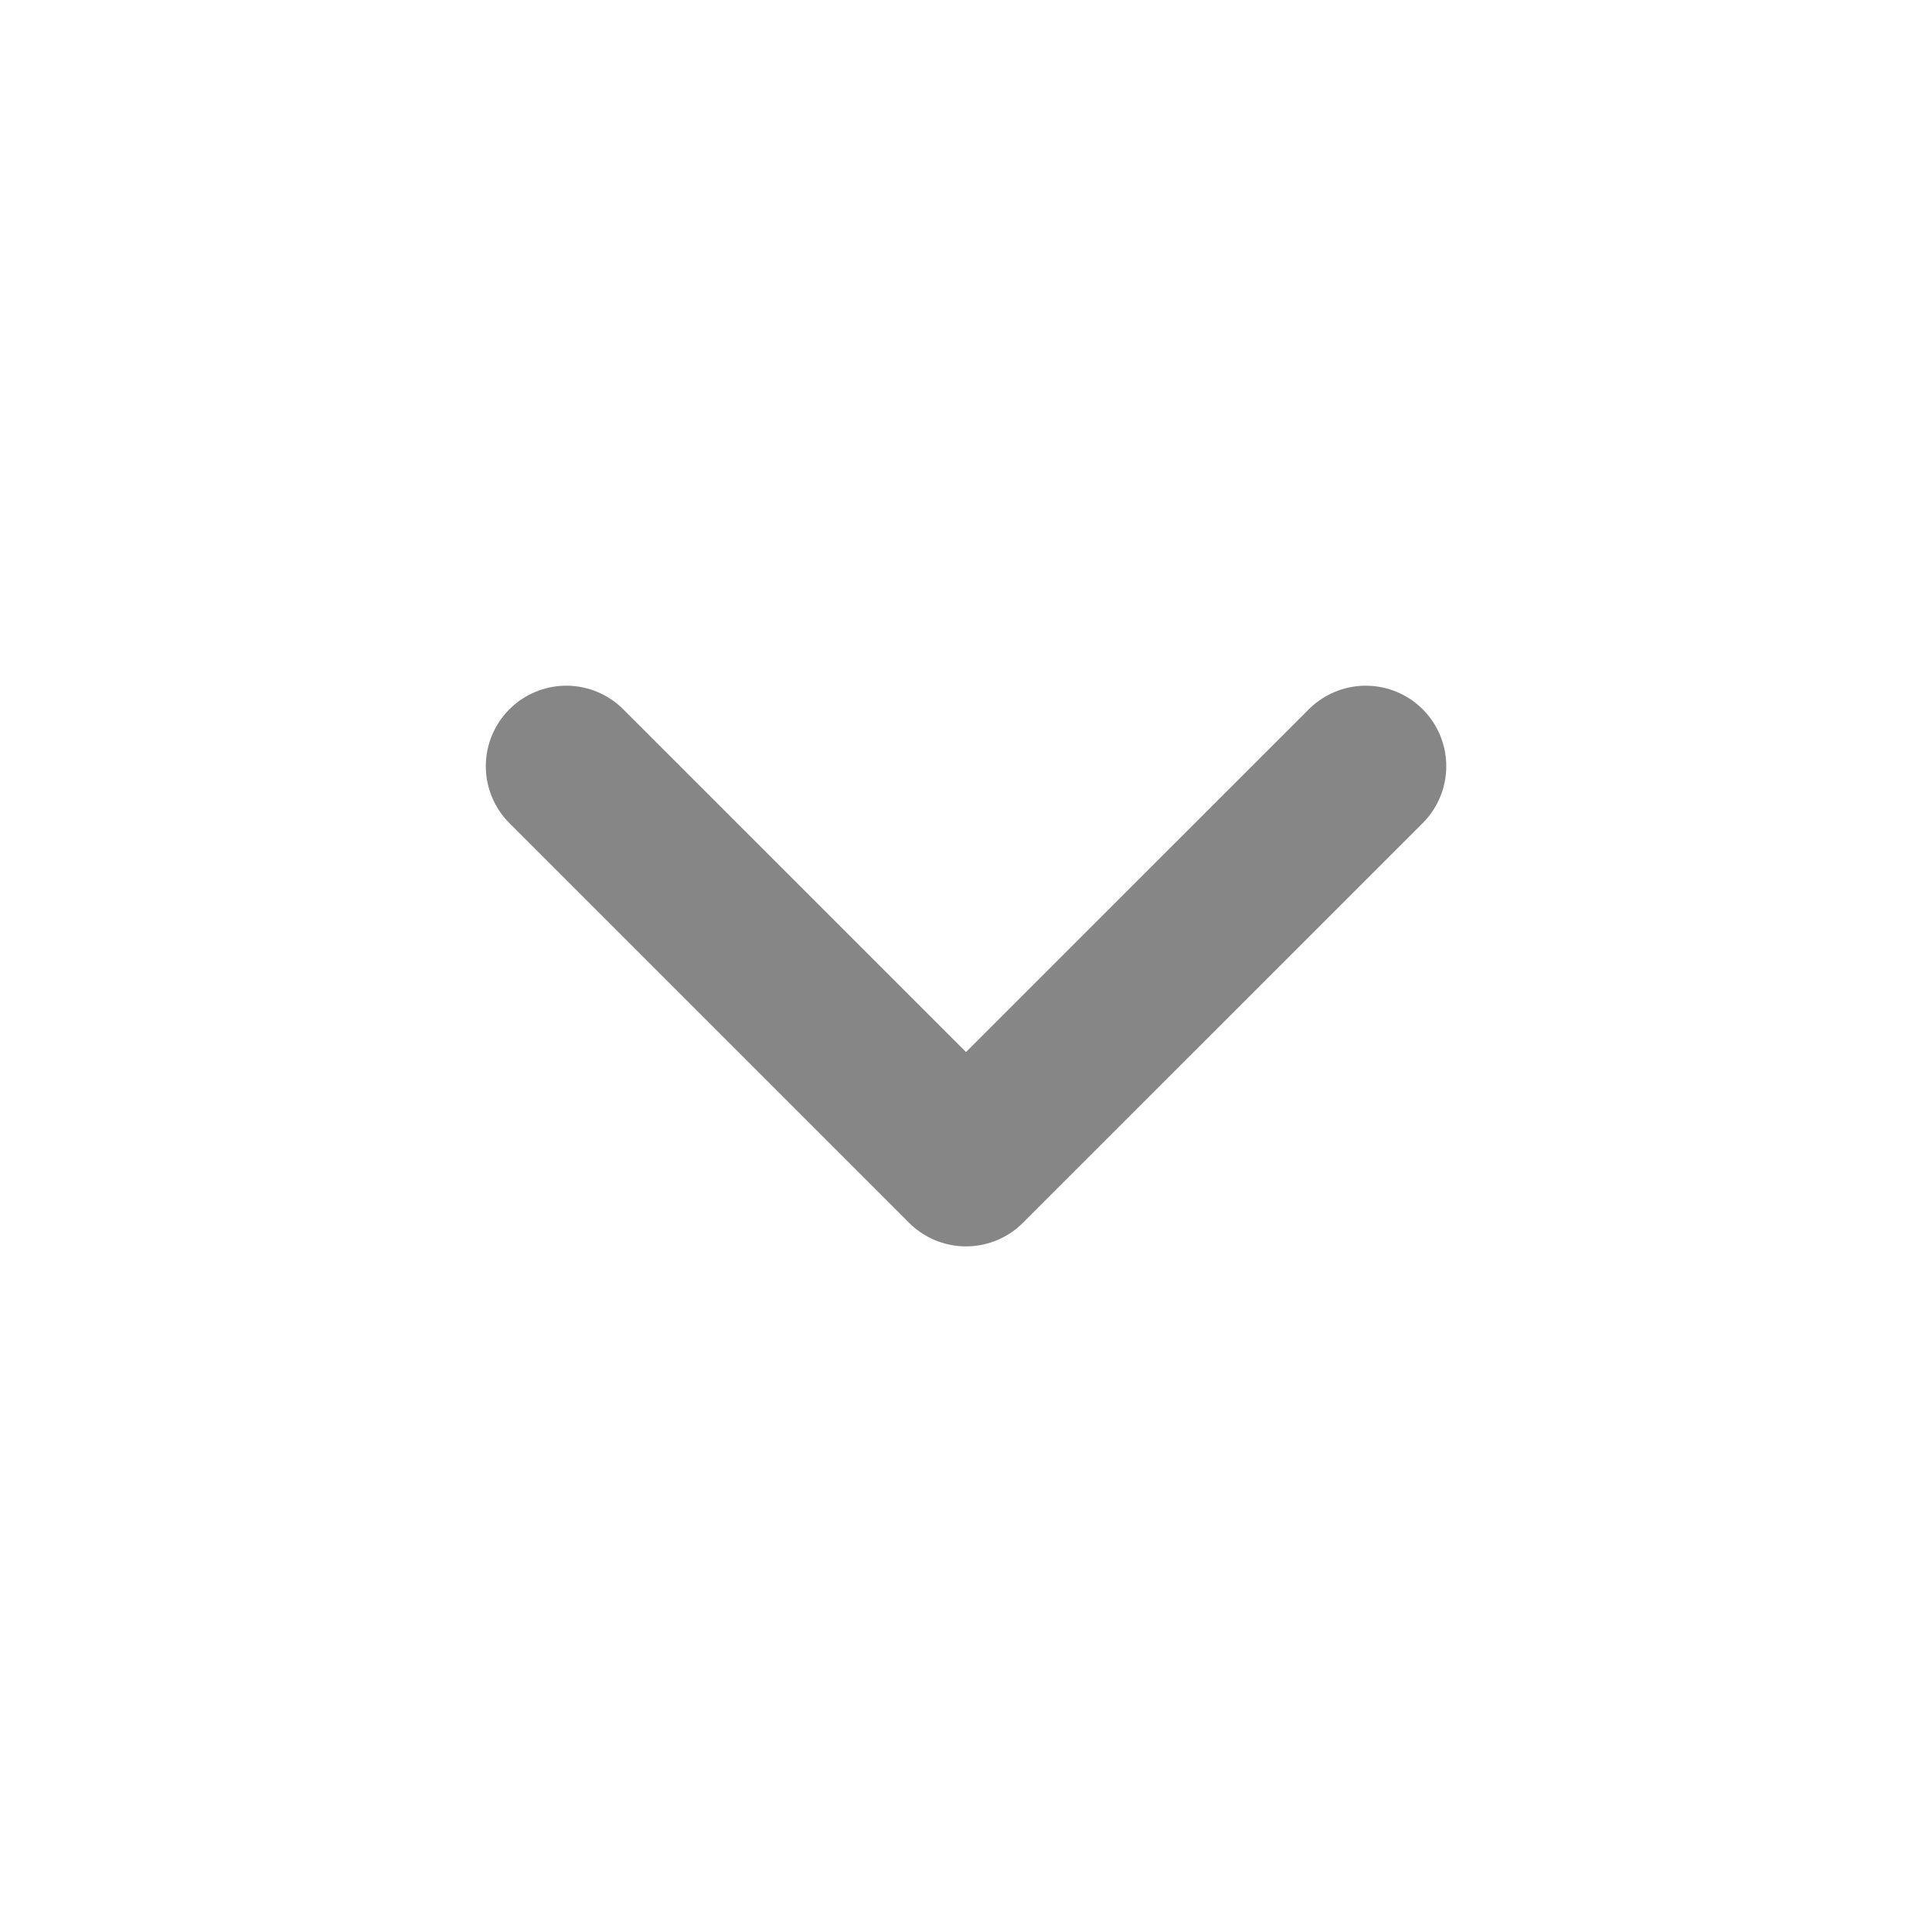
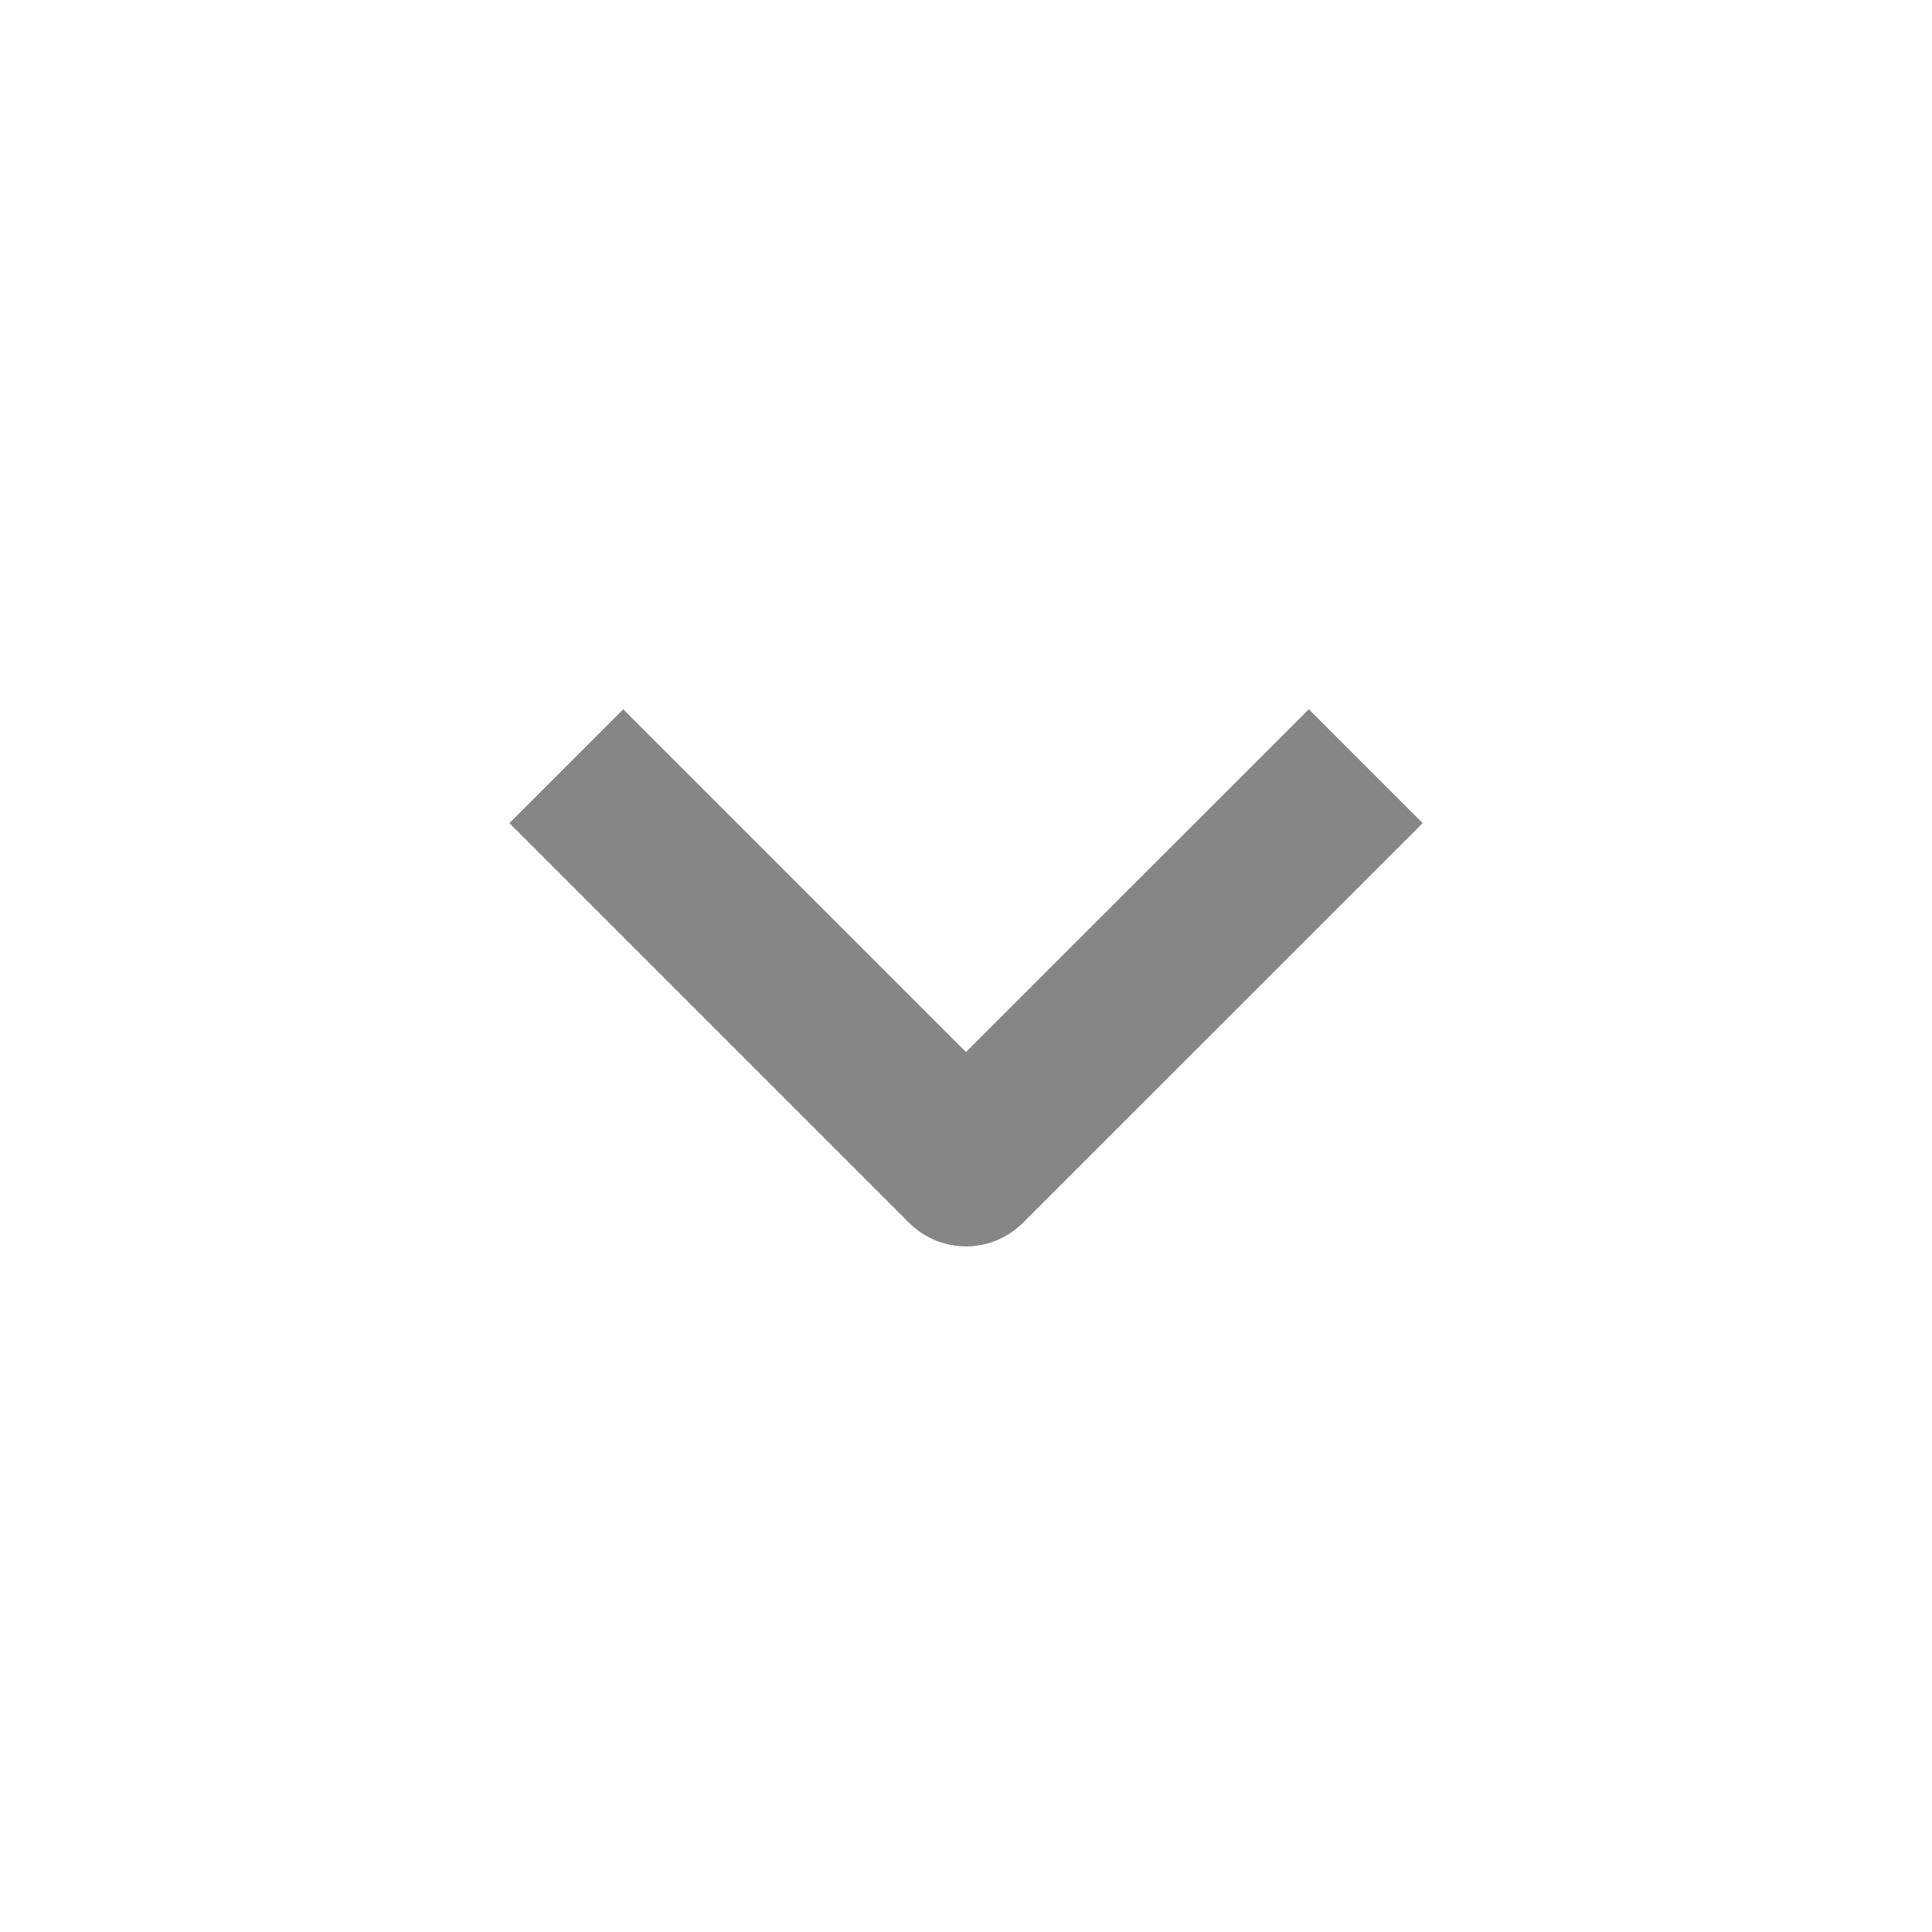
<svg xmlns="http://www.w3.org/2000/svg" width="24" height="24" viewBox="0 0 24 24" fill="none">
-   <path d="M7.035 9.518L12 14.483L16.966 9.518" stroke="#868686" stroke-width="2" stroke-miterlimit="10" stroke-linecap="round" stroke-linejoin="round" />
+   <path d="M7.035 9.518L12 14.483L16.966 9.518" stroke="#868686" stroke-width="2" stroke-miterlimit="10" strokeLinecap="round" stroke-linejoin="round" />
</svg>
